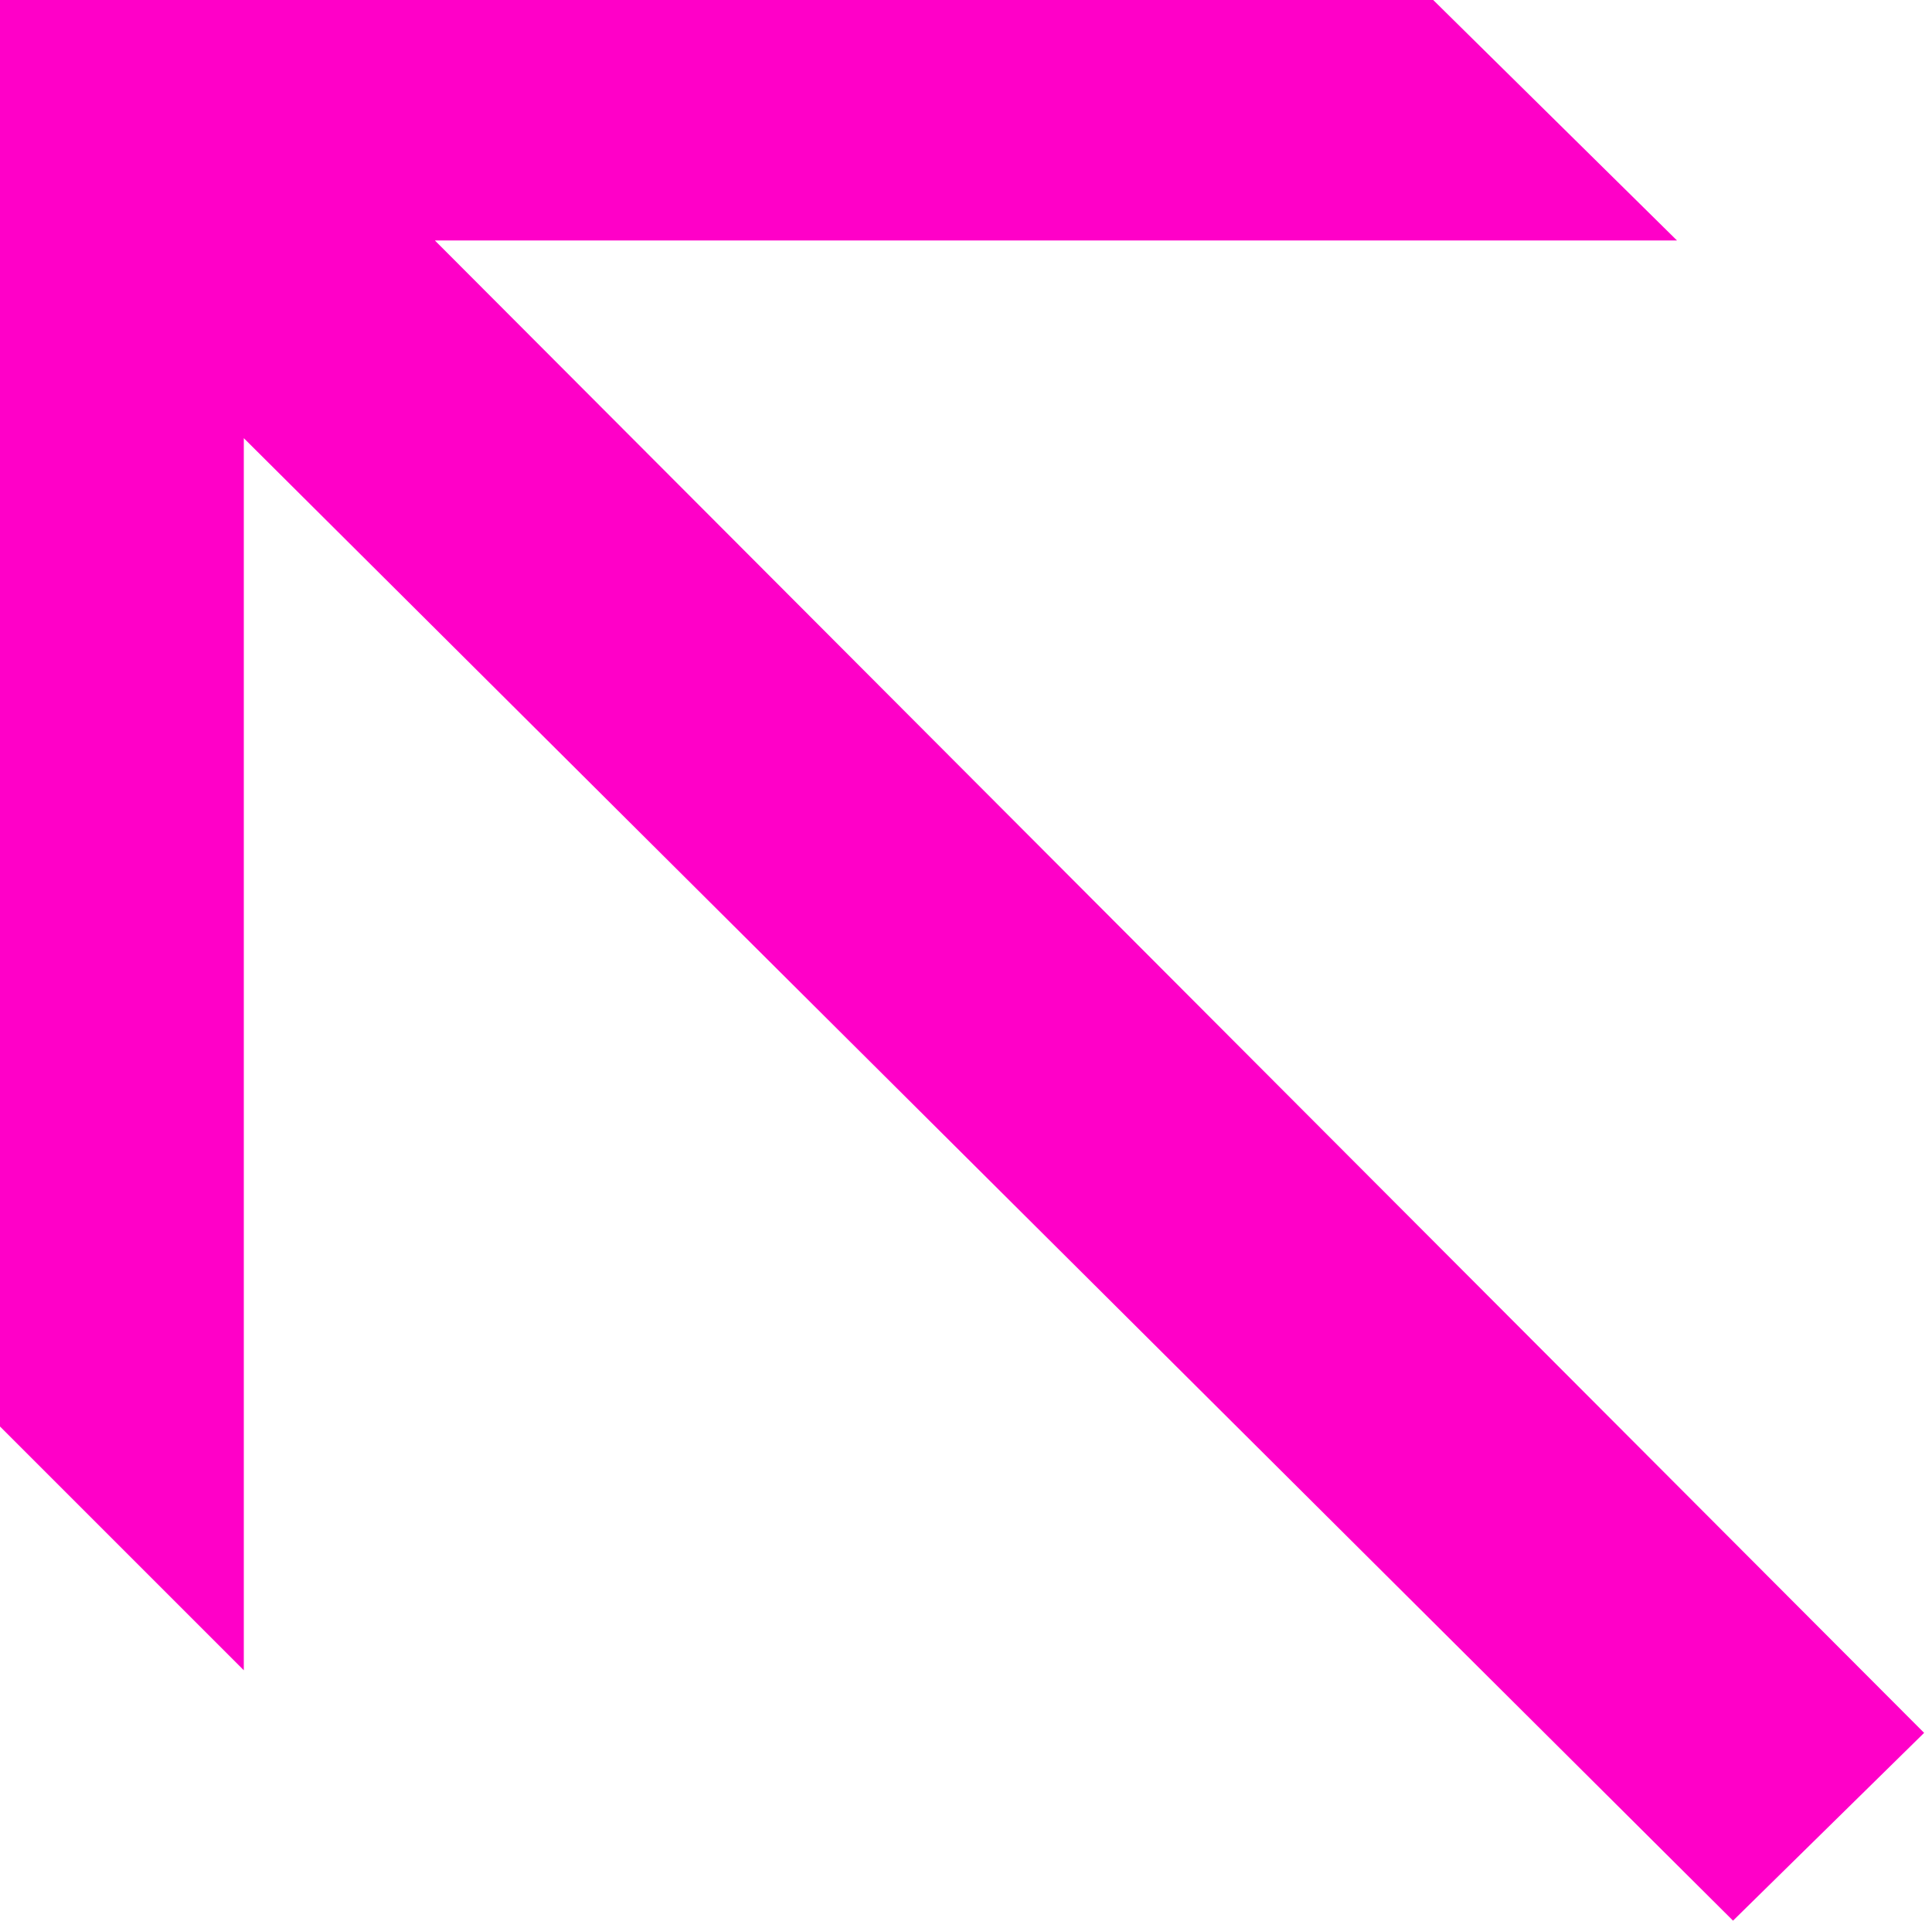
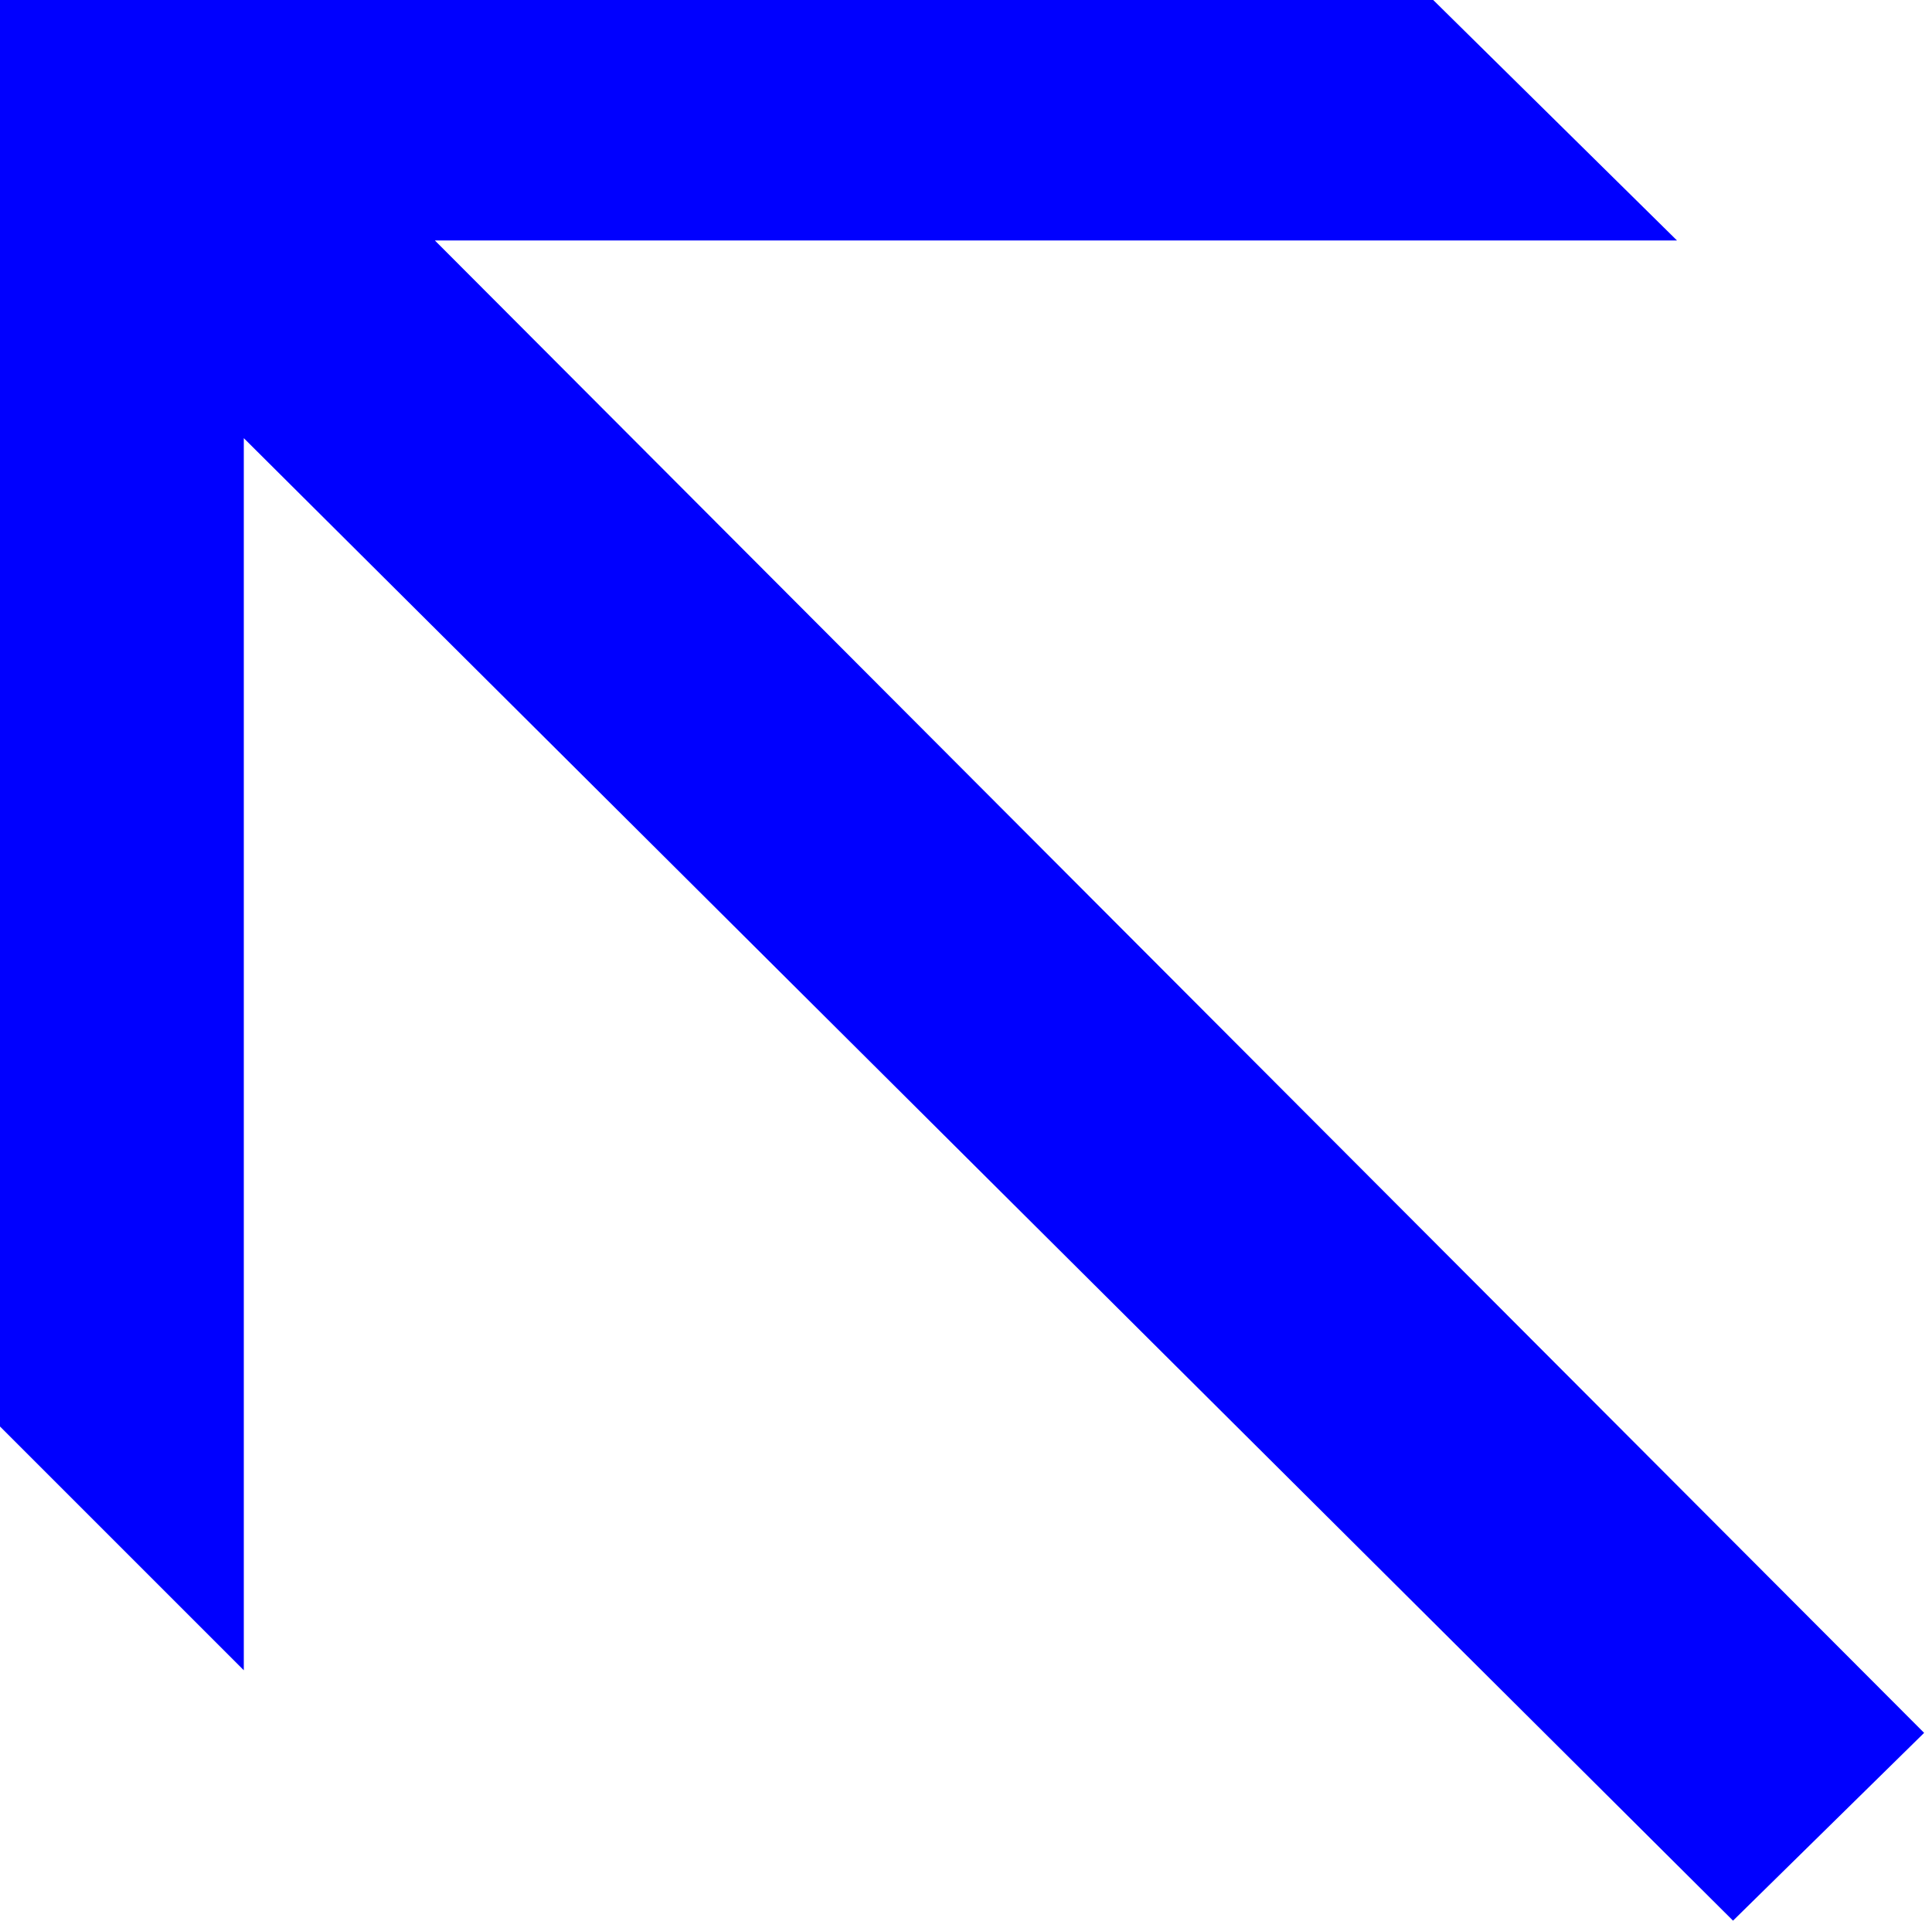
- <svg xmlns="http://www.w3.org/2000/svg" width="100%" height="100%" viewBox="0 0 173 172" version="1.1" xml:space="preserve" style="fill-rule:evenodd;clip-rule:evenodd;stroke-linejoin:round;stroke-miterlimit:2;">
+ <svg xmlns="http://www.w3.org/2000/svg" class="arrow-upper-left" width="100%" height="100%" viewBox="0 0 173 172" version="1.1" xml:space="preserve" style="fill-rule:evenodd;clip-rule:evenodd;stroke-linejoin:round;stroke-miterlimit:2;">
  <g transform="matrix(-24.5855,0,0,24.5855,185.866,-19.4717)">
-     <path d="M1.248,7.788L6.672,2.388L6.672,6.876L7.56,5.988L7.56,0.792L2.34,0.792L1.452,1.668L5.976,1.668L0.552,7.104L1.248,7.788Z" style="fill:rgb(255, 0, 200); fill-rule:nonzero;" />
+     <path d="M1.248,7.788L6.672,2.388L6.672,6.876L7.56,5.988L7.56,0.792L2.34,0.792L1.452,1.668L5.976,1.668L0.552,7.104L1.248,7.788Z" style="fill:blue;fill-rule:nonzero;" />
  </g>
</svg>
